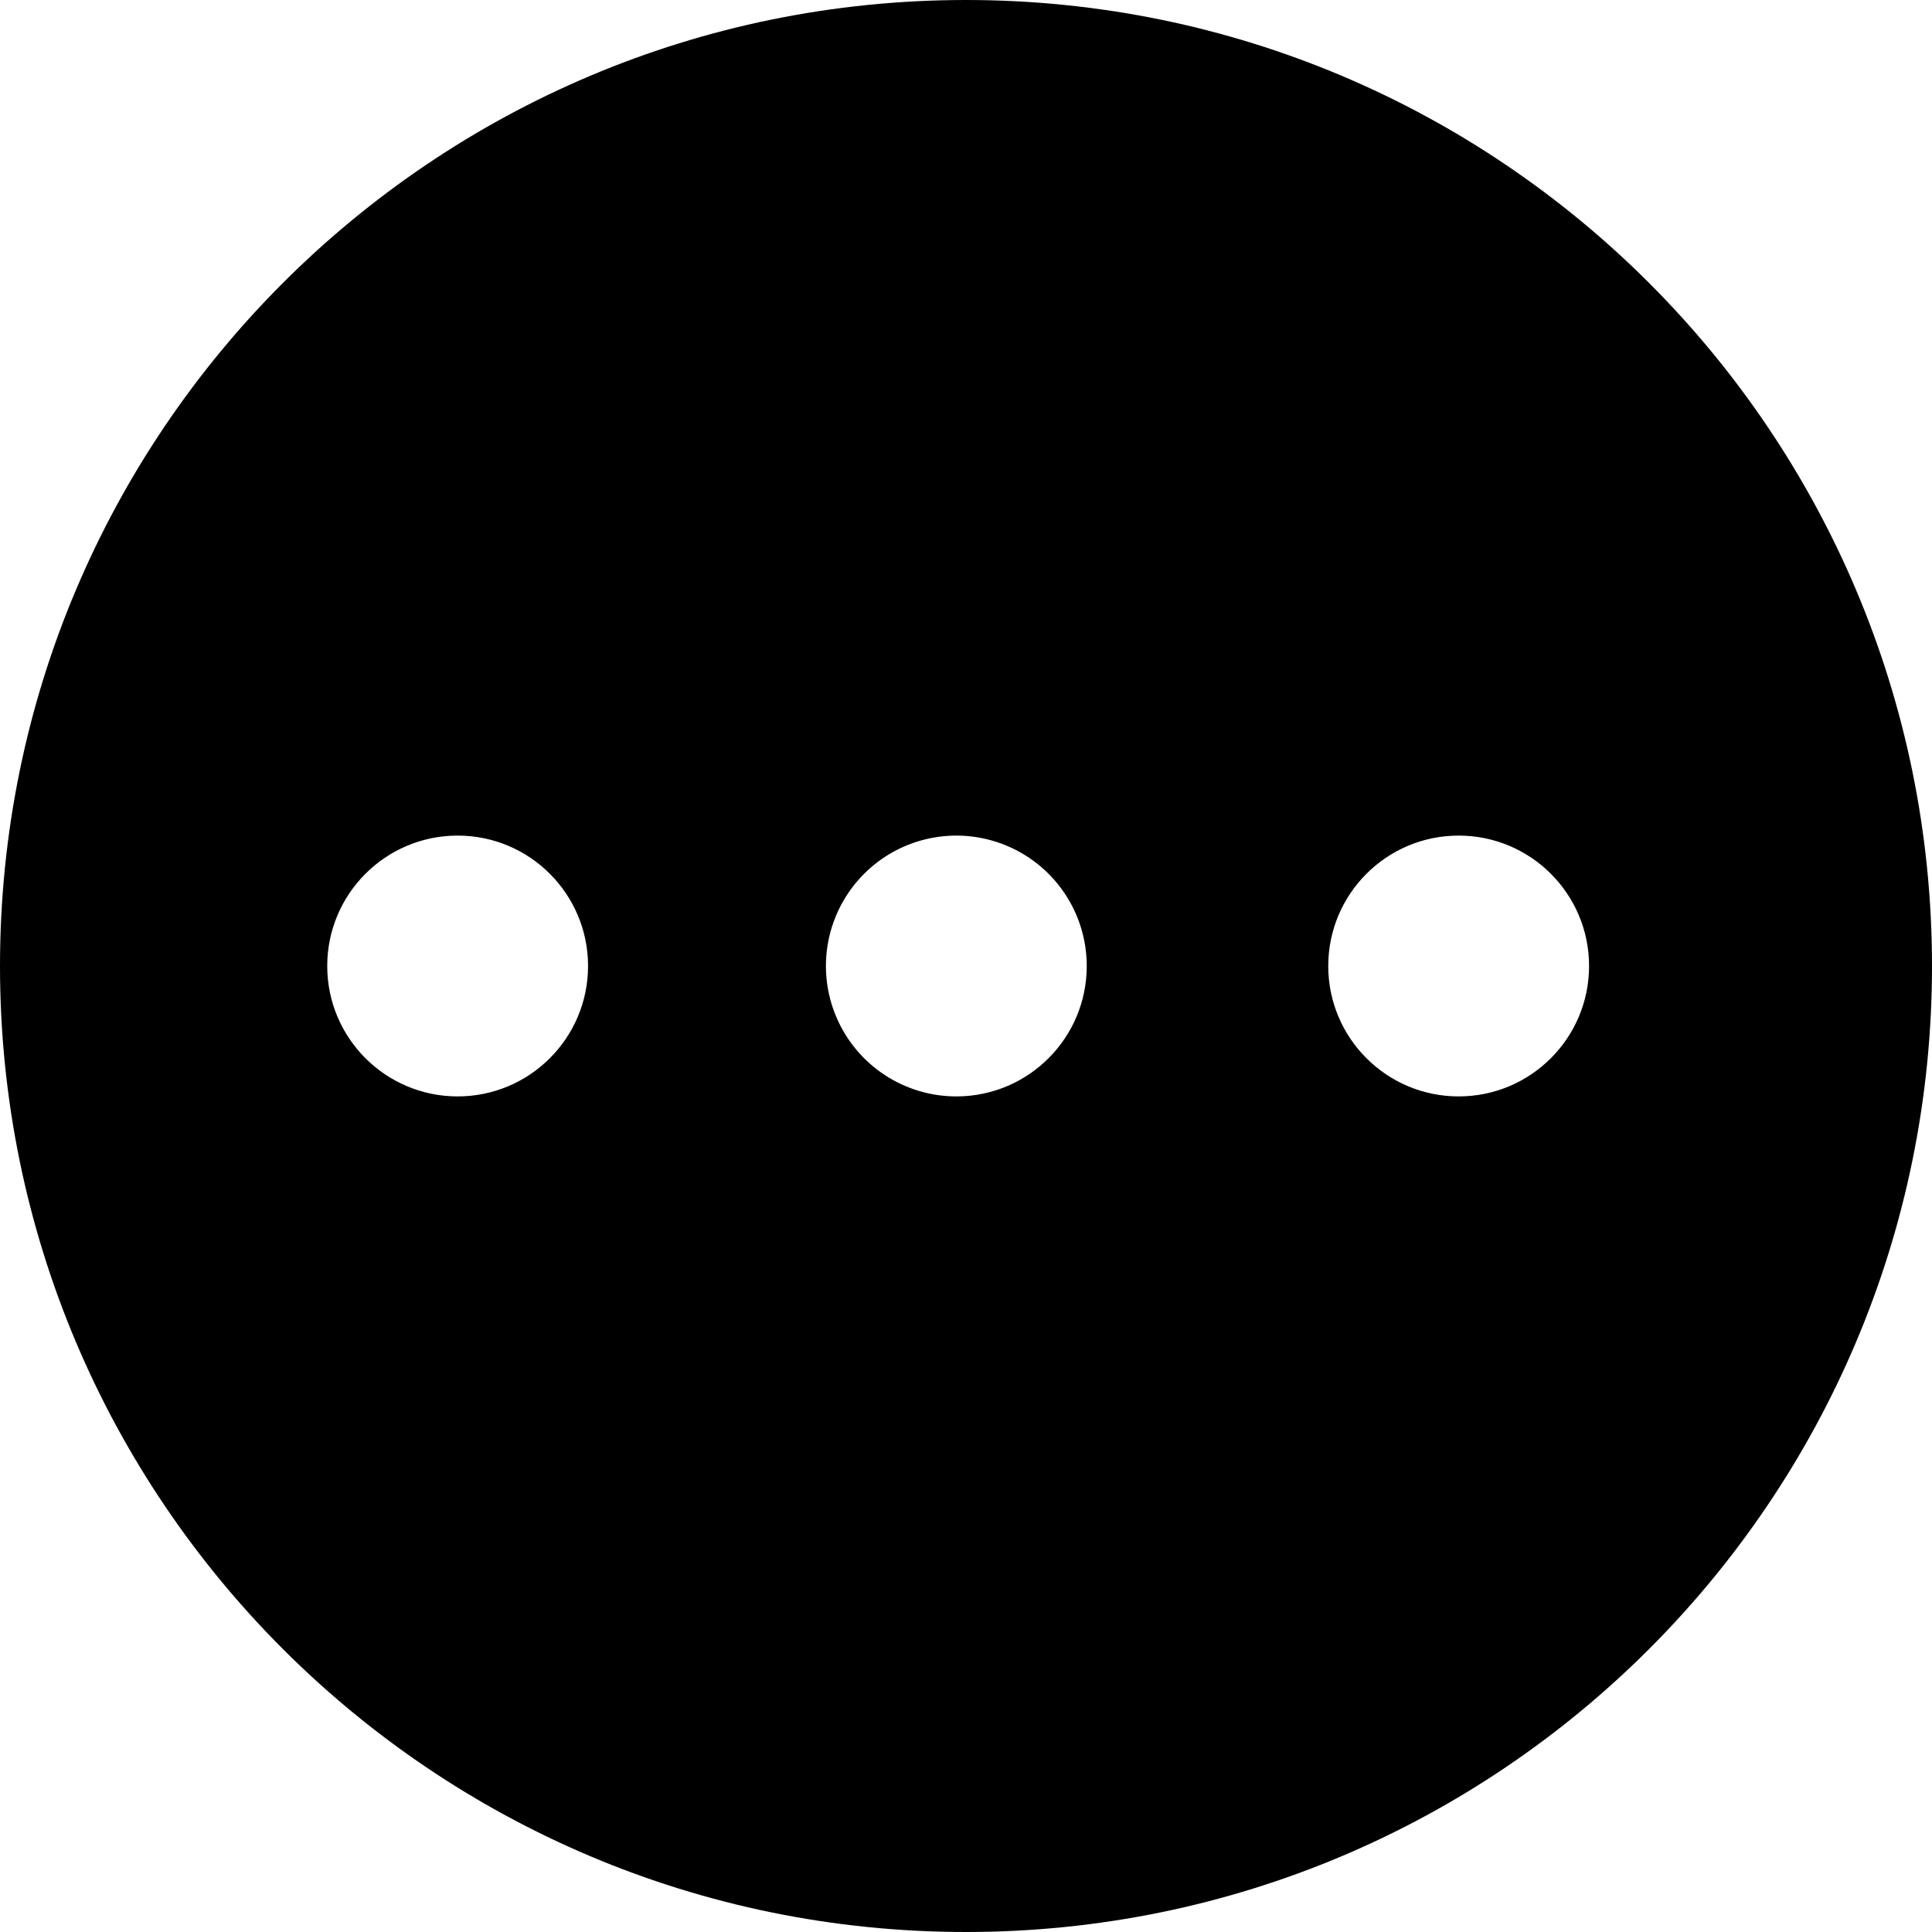
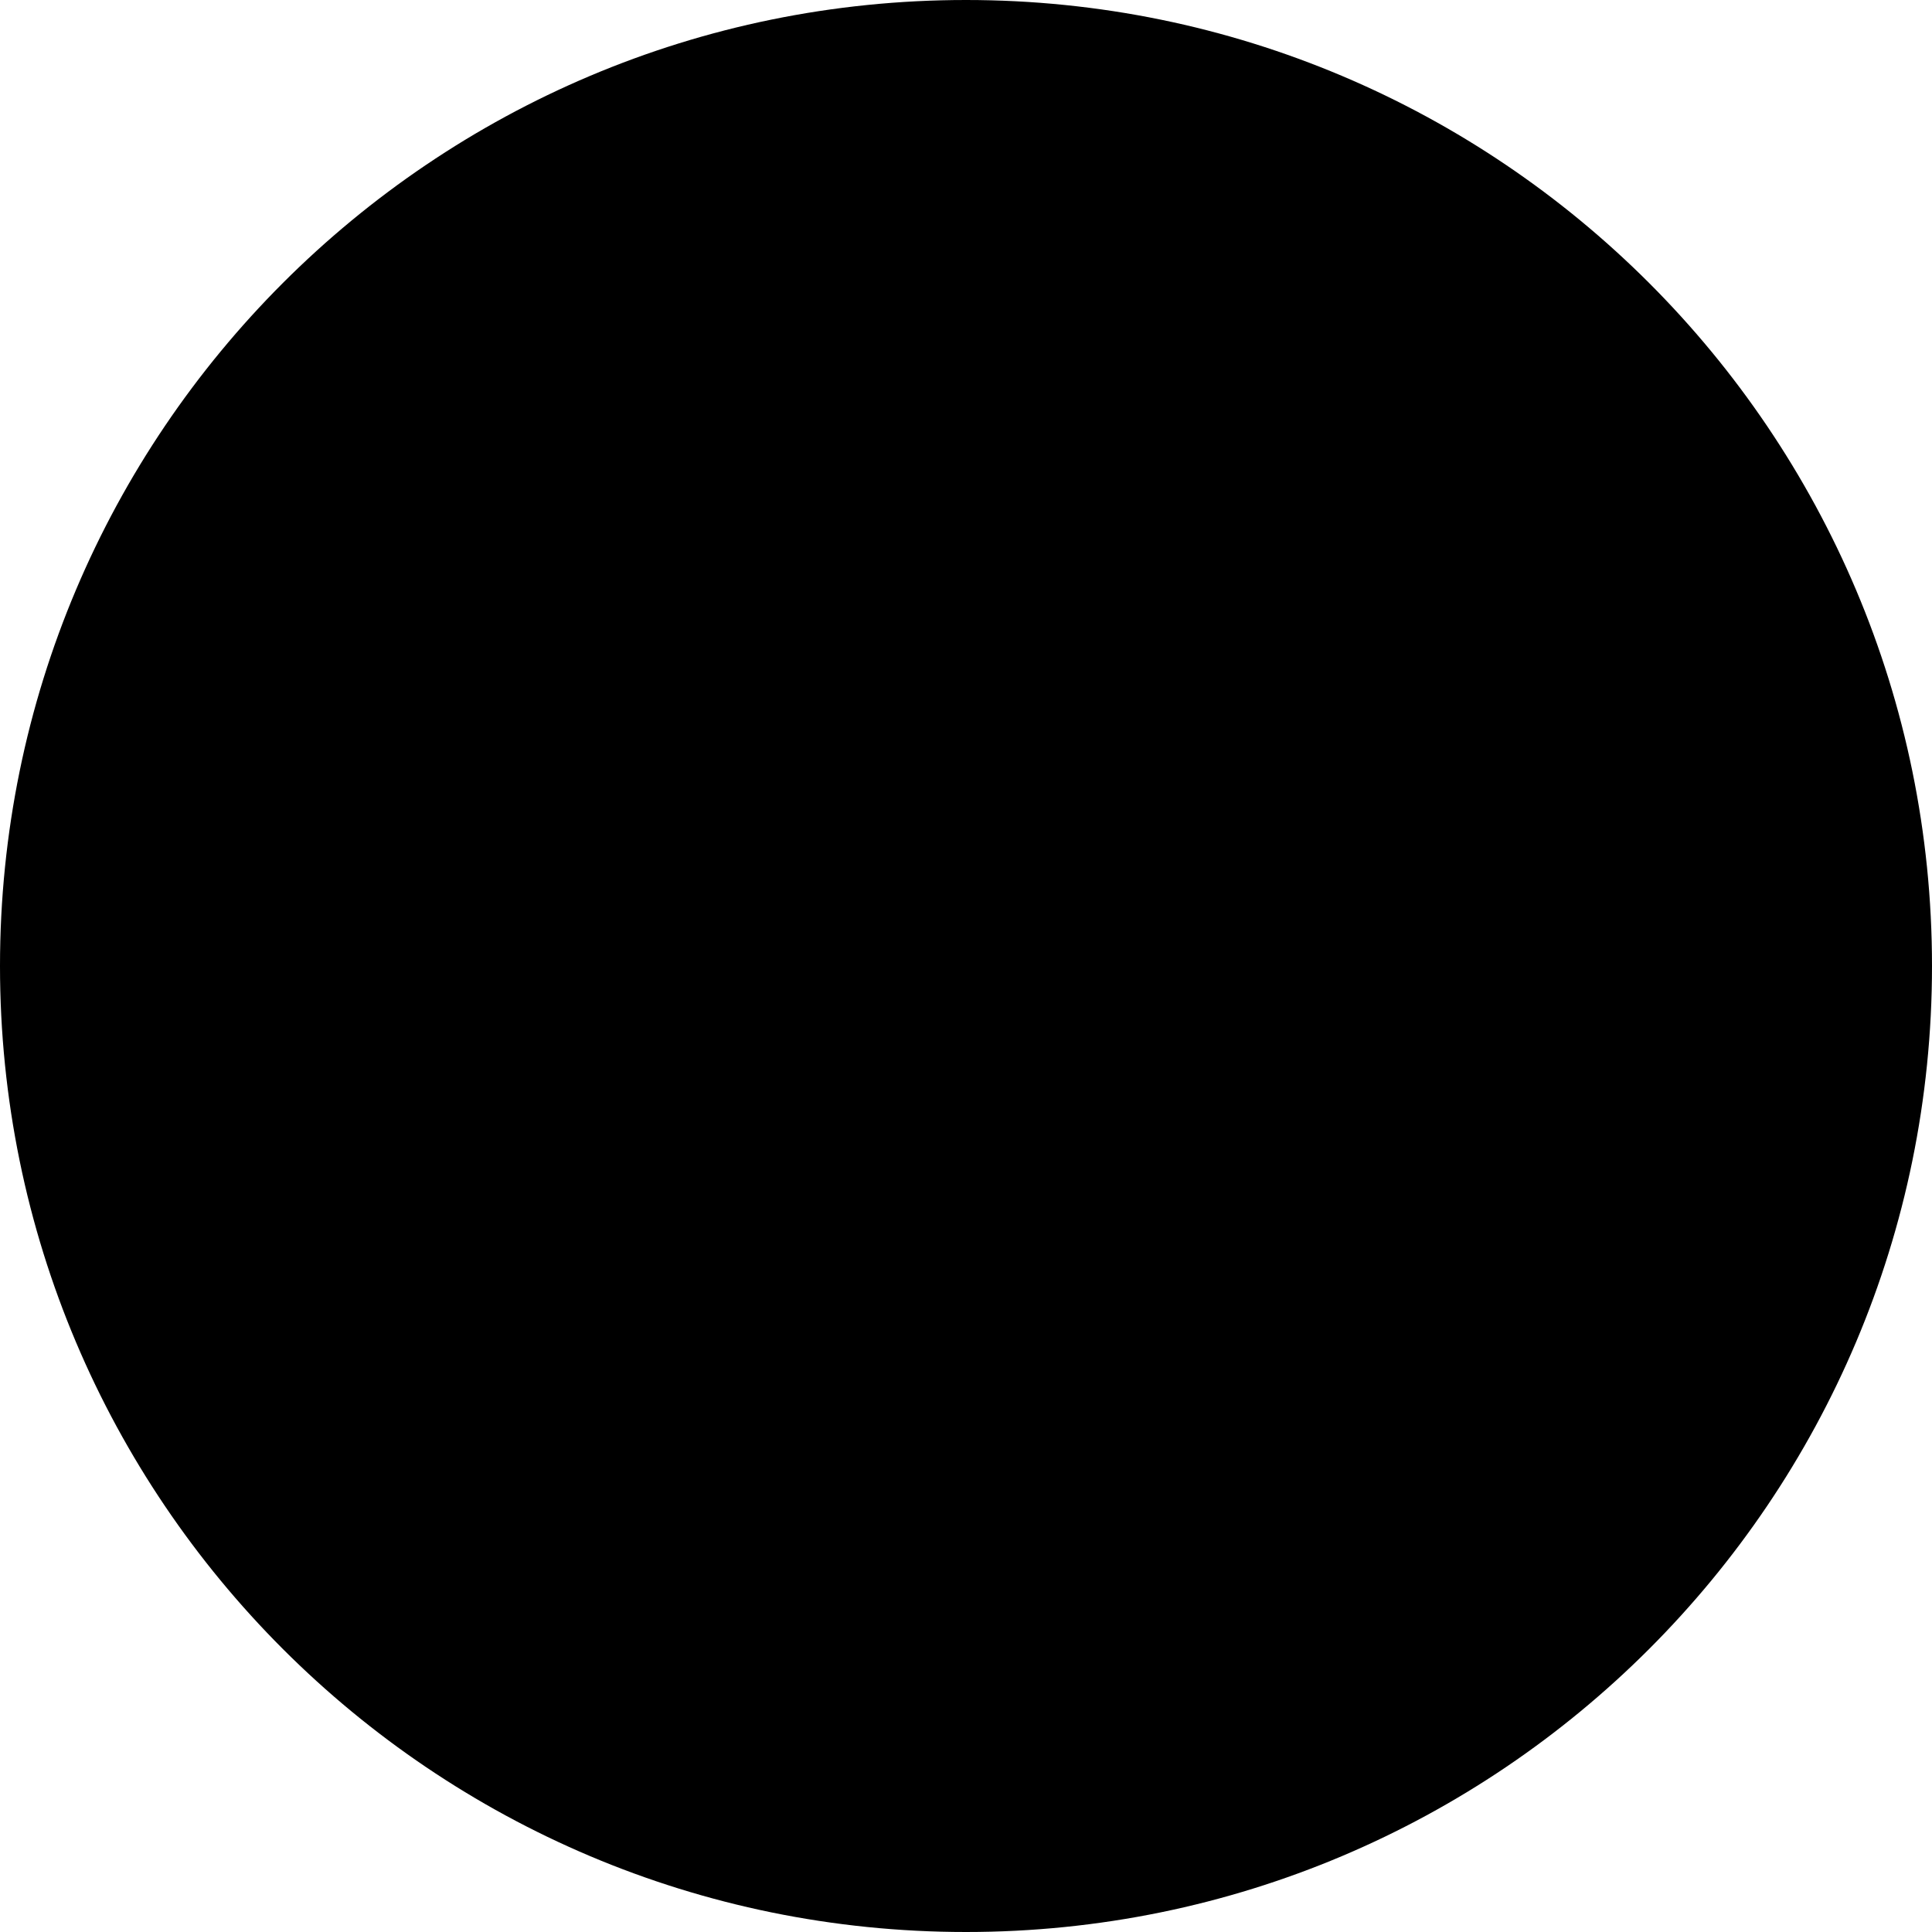
<svg xmlns="http://www.w3.org/2000/svg" viewBox="0 0 16 16">
-   <path fill="currentColor" d="M8,0a8,8,0,1,0,8,8A8,8,0,0,0,8,0ZM3.79,9.08A1.08,1.08,0,1,1,4.87,8,1.08,1.08,0,0,1,3.79,9.08Zm4.14,0A1.08,1.08,0,1,1,9,8,1.08,1.08,0,0,1,7.93,9.08Zm4.15,0A1.08,1.08,0,1,1,13.16,8,1.08,1.08,0,0,1,12.08,9.08Z" />
+   <circle fill="currentColor" cx="8" cy="8" r="8" />
+   <circle fill="inherit" class="cls-1" cx="3.72" cy="8" r="1.06" />
+   <circle fill="inherit" class="cls-1" cx="8" cy="8" r="1.06" />
+   <circle fill="inherit" class="cls-1" cx="12.28" cy="8" r="1.06" />
</svg>
